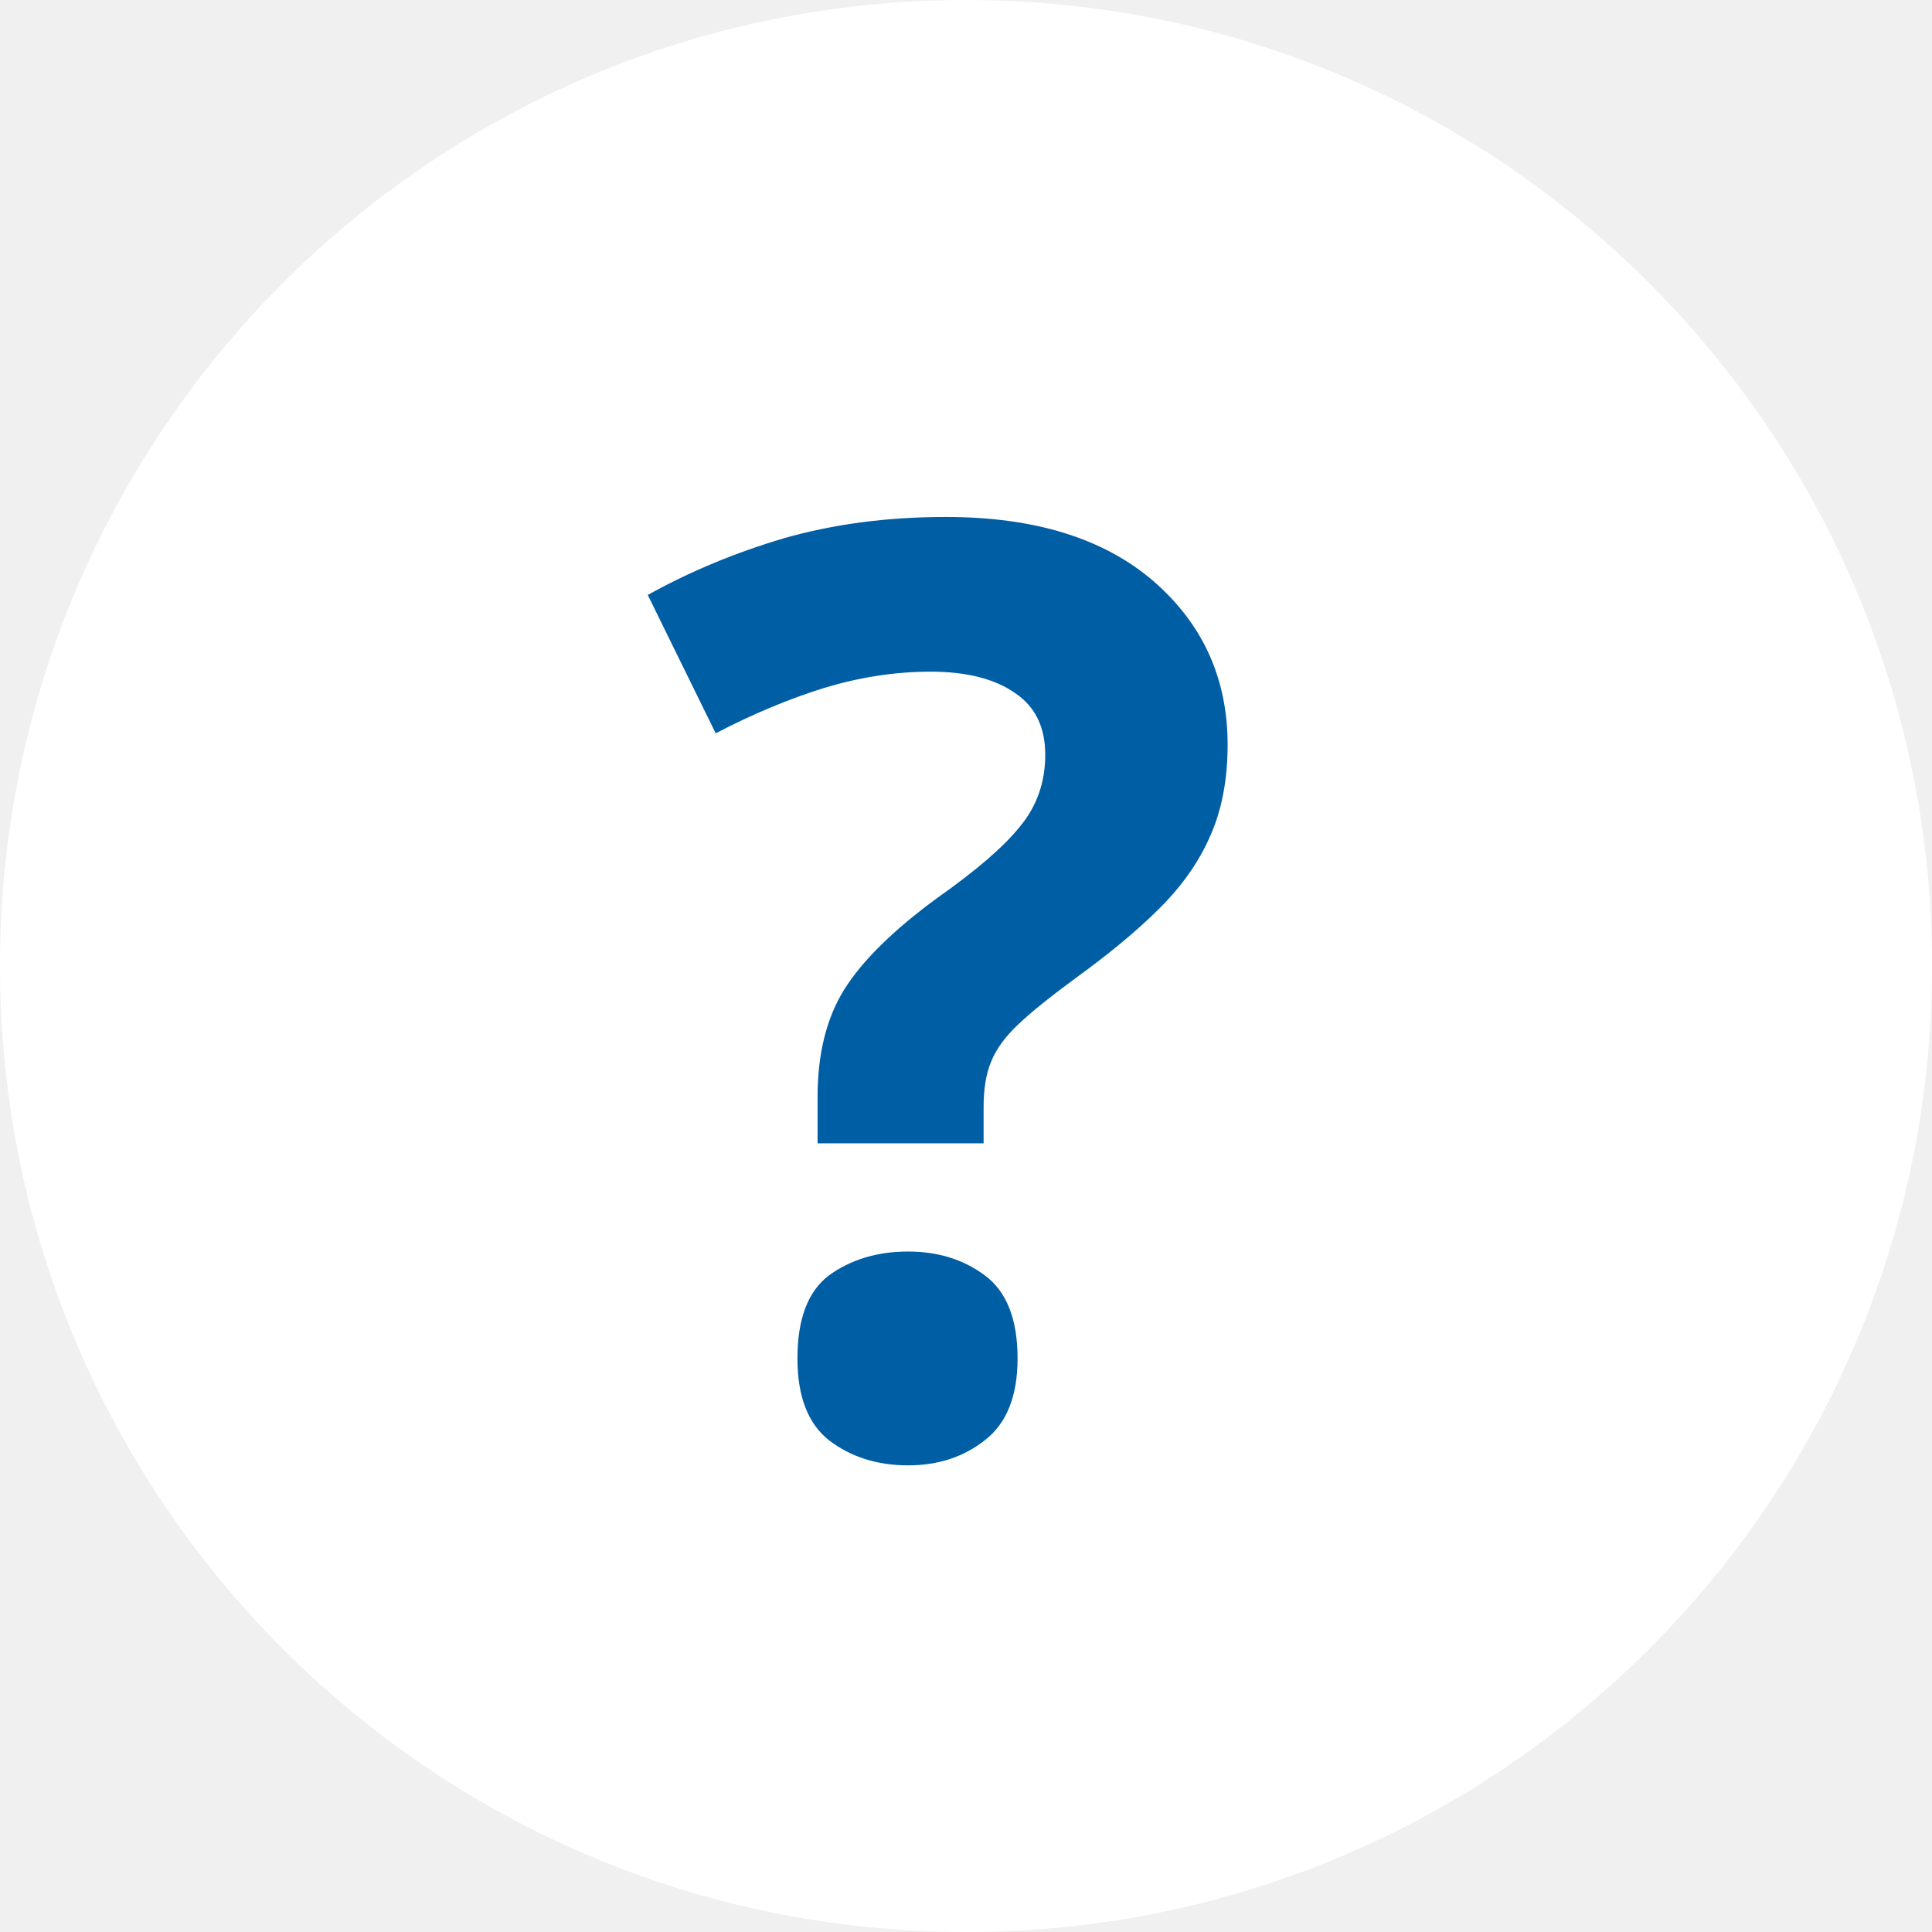
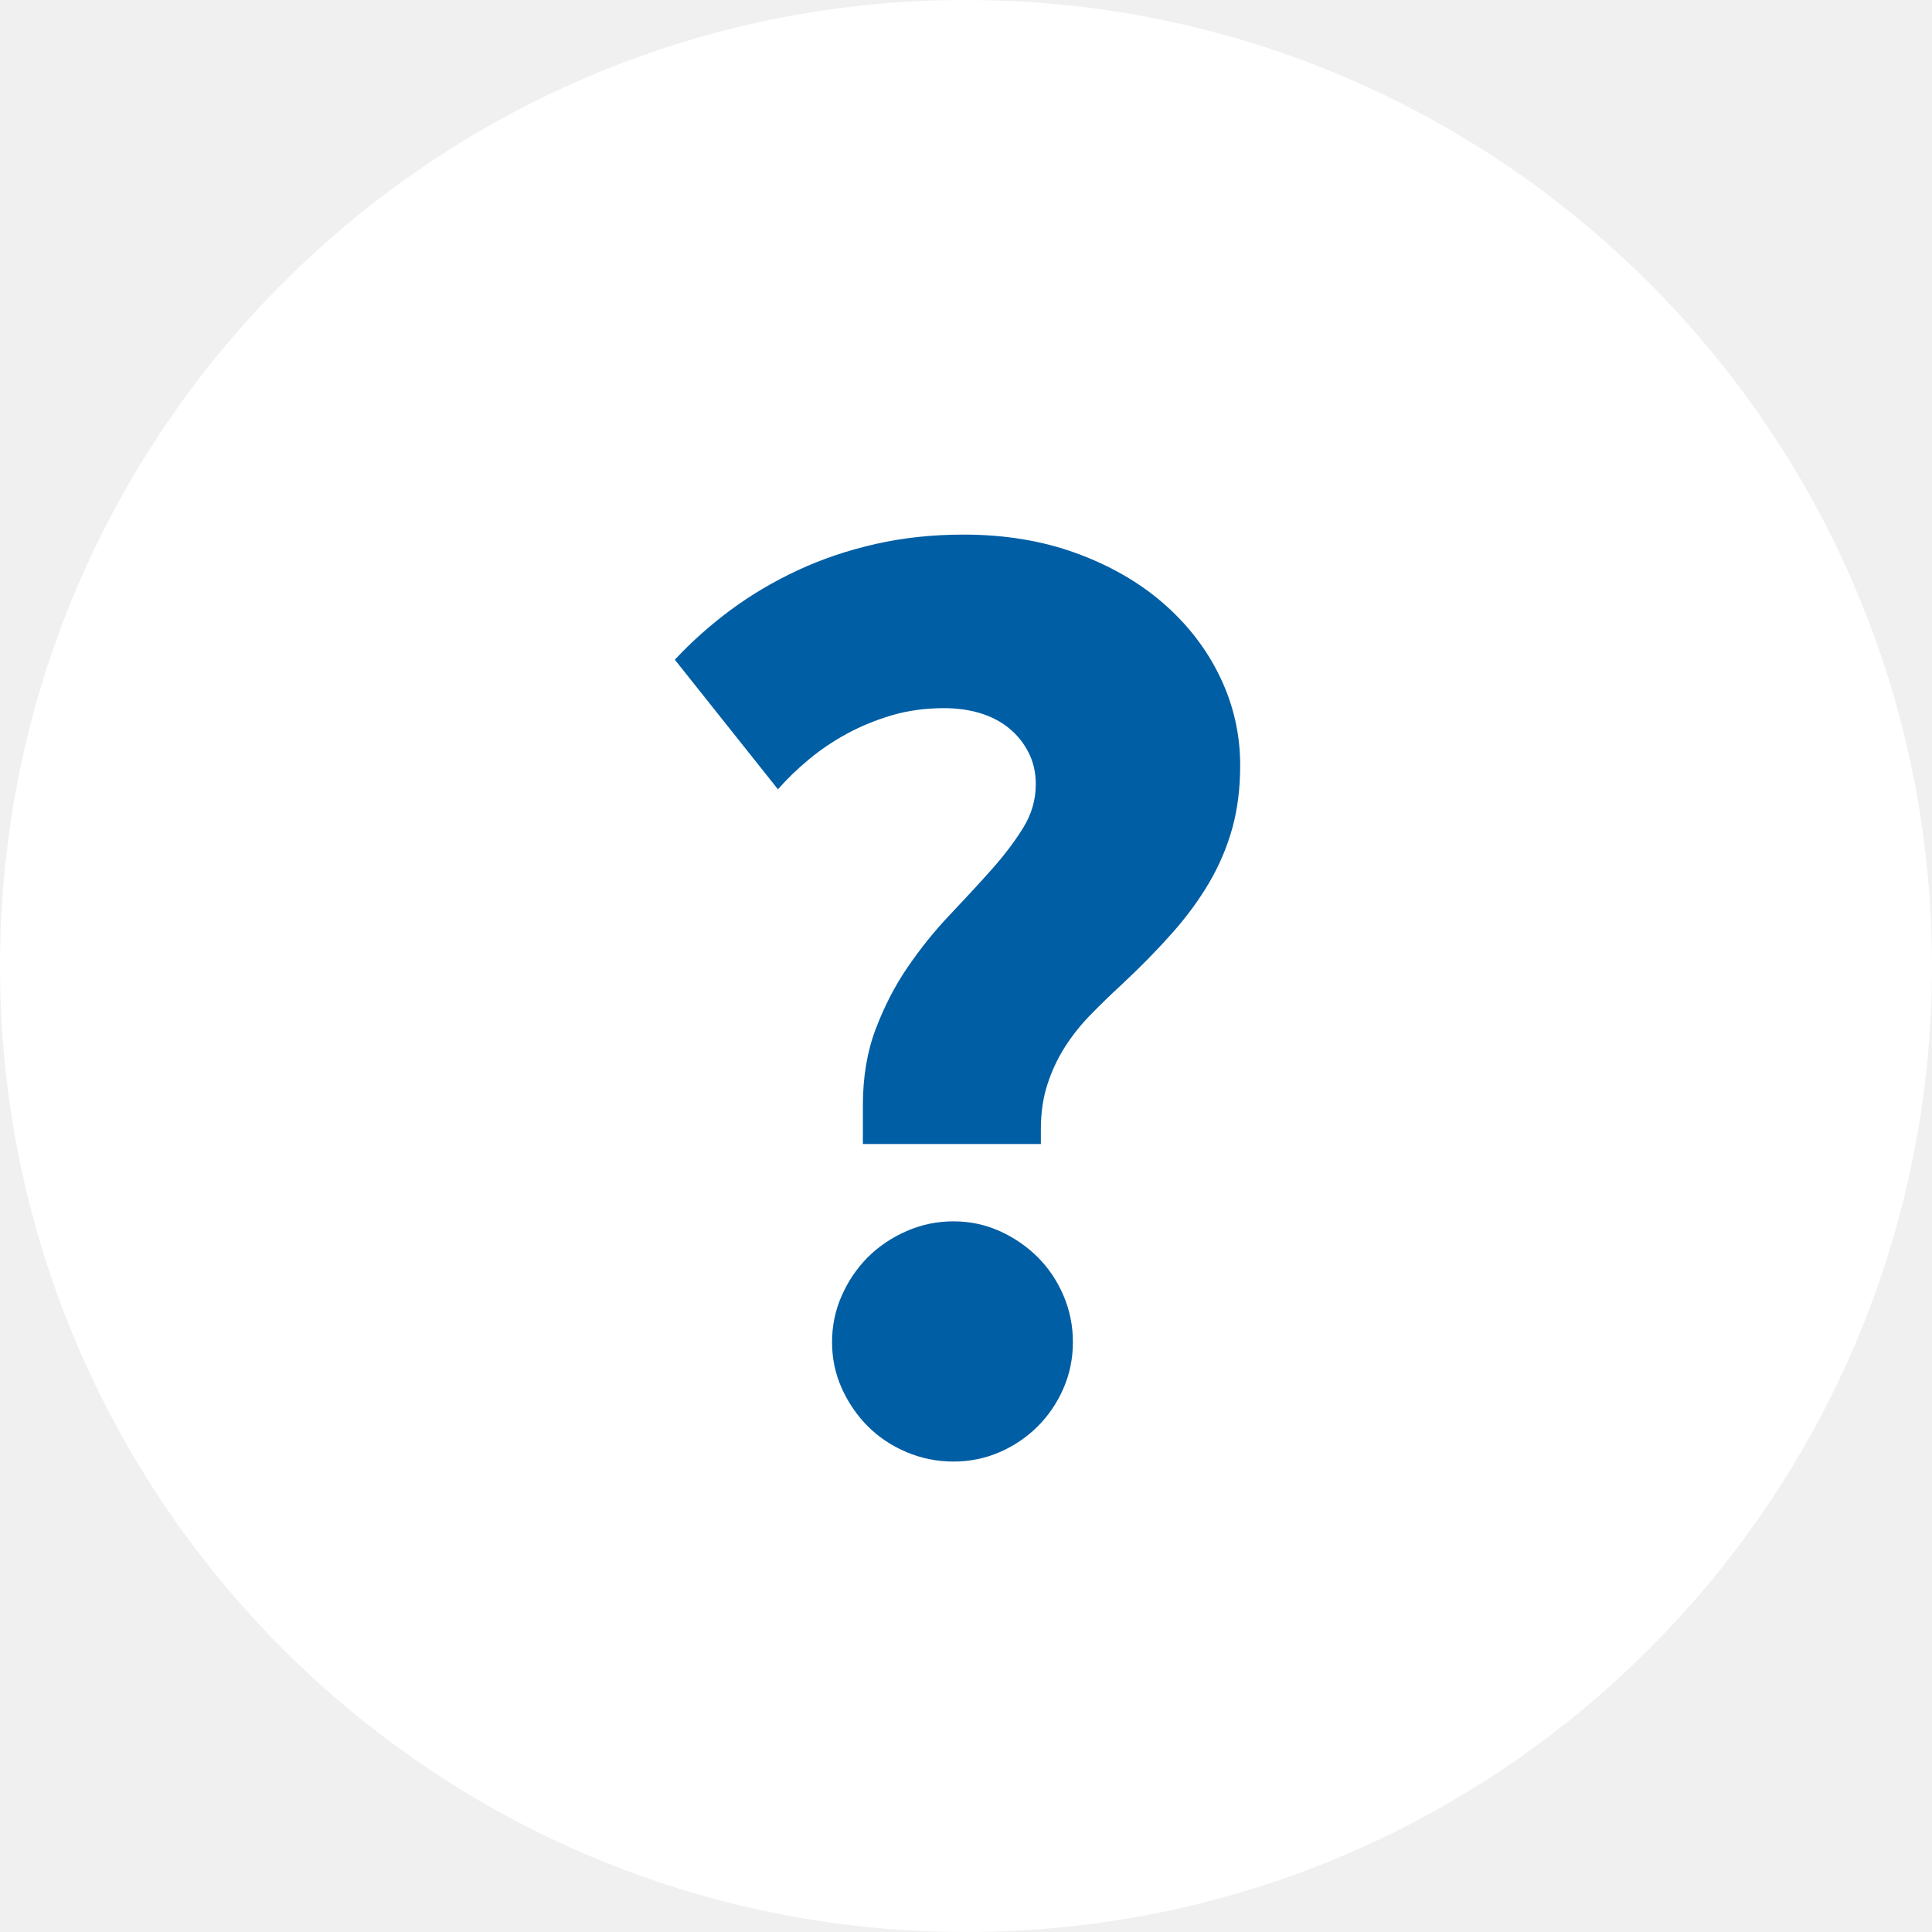
<svg xmlns="http://www.w3.org/2000/svg" width="24px" height="24px" viewBox="0 0 24 24" version="1.1">
-   <defs />
-   <g id="Default-state" stroke="none" stroke-width="1" fill="none" fill-rule="evenodd">
-     <g id="Group-Copy-6">
-       <circle id="Oval-3" fill="#FFFFFF" fill-rule="nonzero" cx="12" cy="12" r="12" />
-       <text id="?" font-family="GDSTransportWebsite-Bold, GDS Transport Website" font-size="16" font-weight="bold" fill="#005EA5">
-         <tspan x="8" y="18">?</tspan>
-       </text>
+   <g id="Hit-state" stroke="none" stroke-width="1" fill="none" fill-rule="evenodd">
+     <g id="Group-3" fill-rule="nonzero">
+       <circle id="Oval-3-Copy-3" fill="#FFFFFF" cx="12" cy="12" r="12" />
+       <path d="M10.719,14.211 L10.719,13.727 C10.719,13.378 10.772,13.063 10.879,12.781 C10.986,12.5 11.118,12.243 11.277,12.012 C11.436,11.78 11.608,11.566 11.793,11.371 C11.978,11.176 12.15,10.99 12.309,10.812 C12.467,10.635 12.6,10.461 12.707,10.289 C12.814,10.117 12.867,9.935 12.867,9.742 C12.867,9.596 12.837,9.465 12.777,9.348 C12.717,9.23 12.637,9.13 12.535,9.047 C12.434,8.964 12.314,8.901 12.176,8.859 C12.038,8.818 11.888,8.797 11.727,8.797 C11.492,8.797 11.275,8.827 11.074,8.887 C10.874,8.947 10.688,9.023 10.516,9.117 C10.344,9.211 10.186,9.318 10.043,9.438 C9.9,9.557 9.773,9.68 9.664,9.805 L8.383,8.195 C8.586,7.977 8.815,7.772 9.07,7.582 C9.326,7.392 9.604,7.227 9.906,7.086 C10.208,6.945 10.531,6.836 10.875,6.758 C11.219,6.68 11.583,6.641 11.969,6.641 C12.479,6.641 12.945,6.717 13.367,6.871 C13.789,7.025 14.151,7.233 14.453,7.496 C14.755,7.759 14.99,8.064 15.156,8.41 C15.323,8.757 15.406,9.122 15.406,9.508 C15.406,9.789 15.374,10.048 15.309,10.285 C15.243,10.522 15.148,10.747 15.023,10.961 C14.898,11.174 14.745,11.384 14.562,11.59 C14.38,11.796 14.172,12.008 13.938,12.227 C13.802,12.352 13.673,12.477 13.551,12.602 C13.428,12.727 13.322,12.861 13.23,13.004 C13.139,13.147 13.066,13.302 13.012,13.469 C12.957,13.635 12.93,13.823 12.93,14.031 L12.93,14.211 L10.719,14.211 Z M10.336,16.672 C10.336,16.469 10.376,16.276 10.457,16.094 C10.538,15.911 10.646,15.753 10.781,15.617 C10.917,15.482 11.077,15.374 11.262,15.293 C11.447,15.212 11.641,15.172 11.844,15.172 C12.047,15.172 12.238,15.212 12.418,15.293 C12.598,15.374 12.755,15.482 12.891,15.617 C13.026,15.753 13.133,15.911 13.211,16.094 C13.289,16.276 13.328,16.469 13.328,16.672 C13.328,16.875 13.289,17.066 13.211,17.246 C13.133,17.426 13.026,17.583 12.891,17.719 C12.755,17.854 12.598,17.961 12.418,18.039 C12.238,18.117 12.047,18.156 11.844,18.156 C11.641,18.156 11.447,18.117 11.262,18.039 C11.077,17.961 10.917,17.854 10.781,17.719 C10.646,17.583 10.538,17.426 10.457,17.246 C10.376,17.066 10.336,16.875 10.336,16.672 Z" id="?" fill="#005EA5" />
    </g>
  </g>
</svg>
